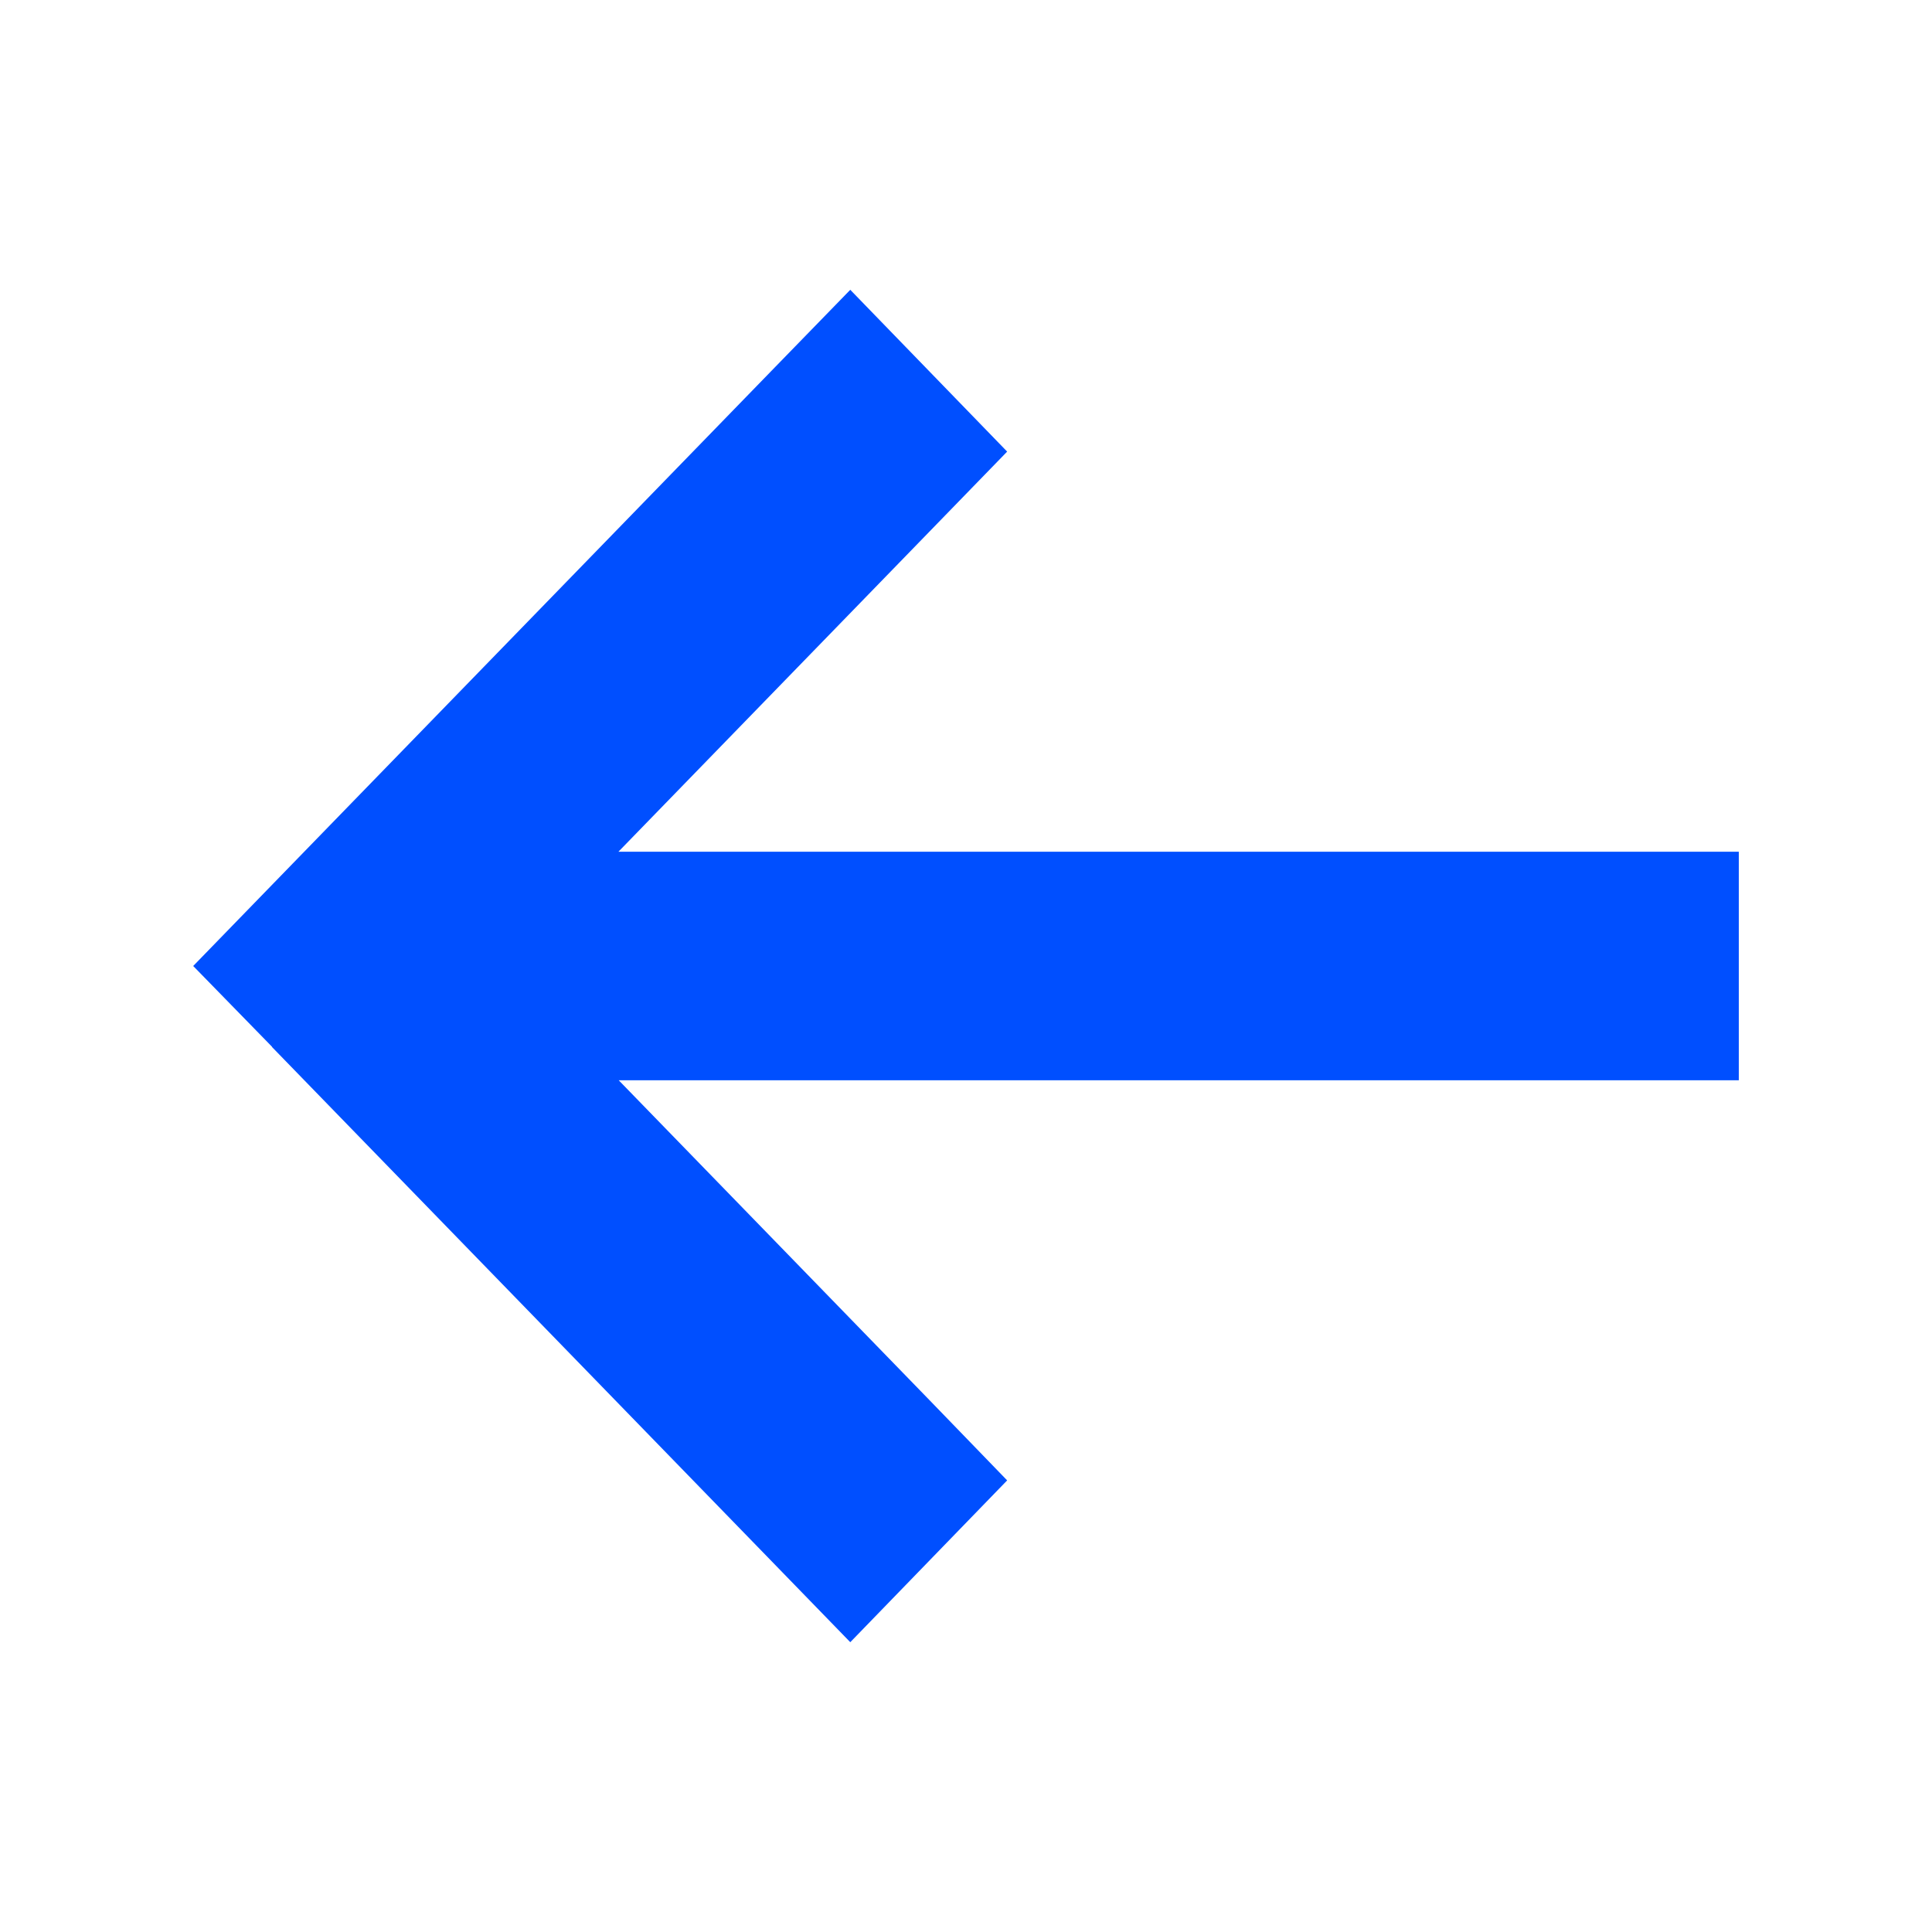
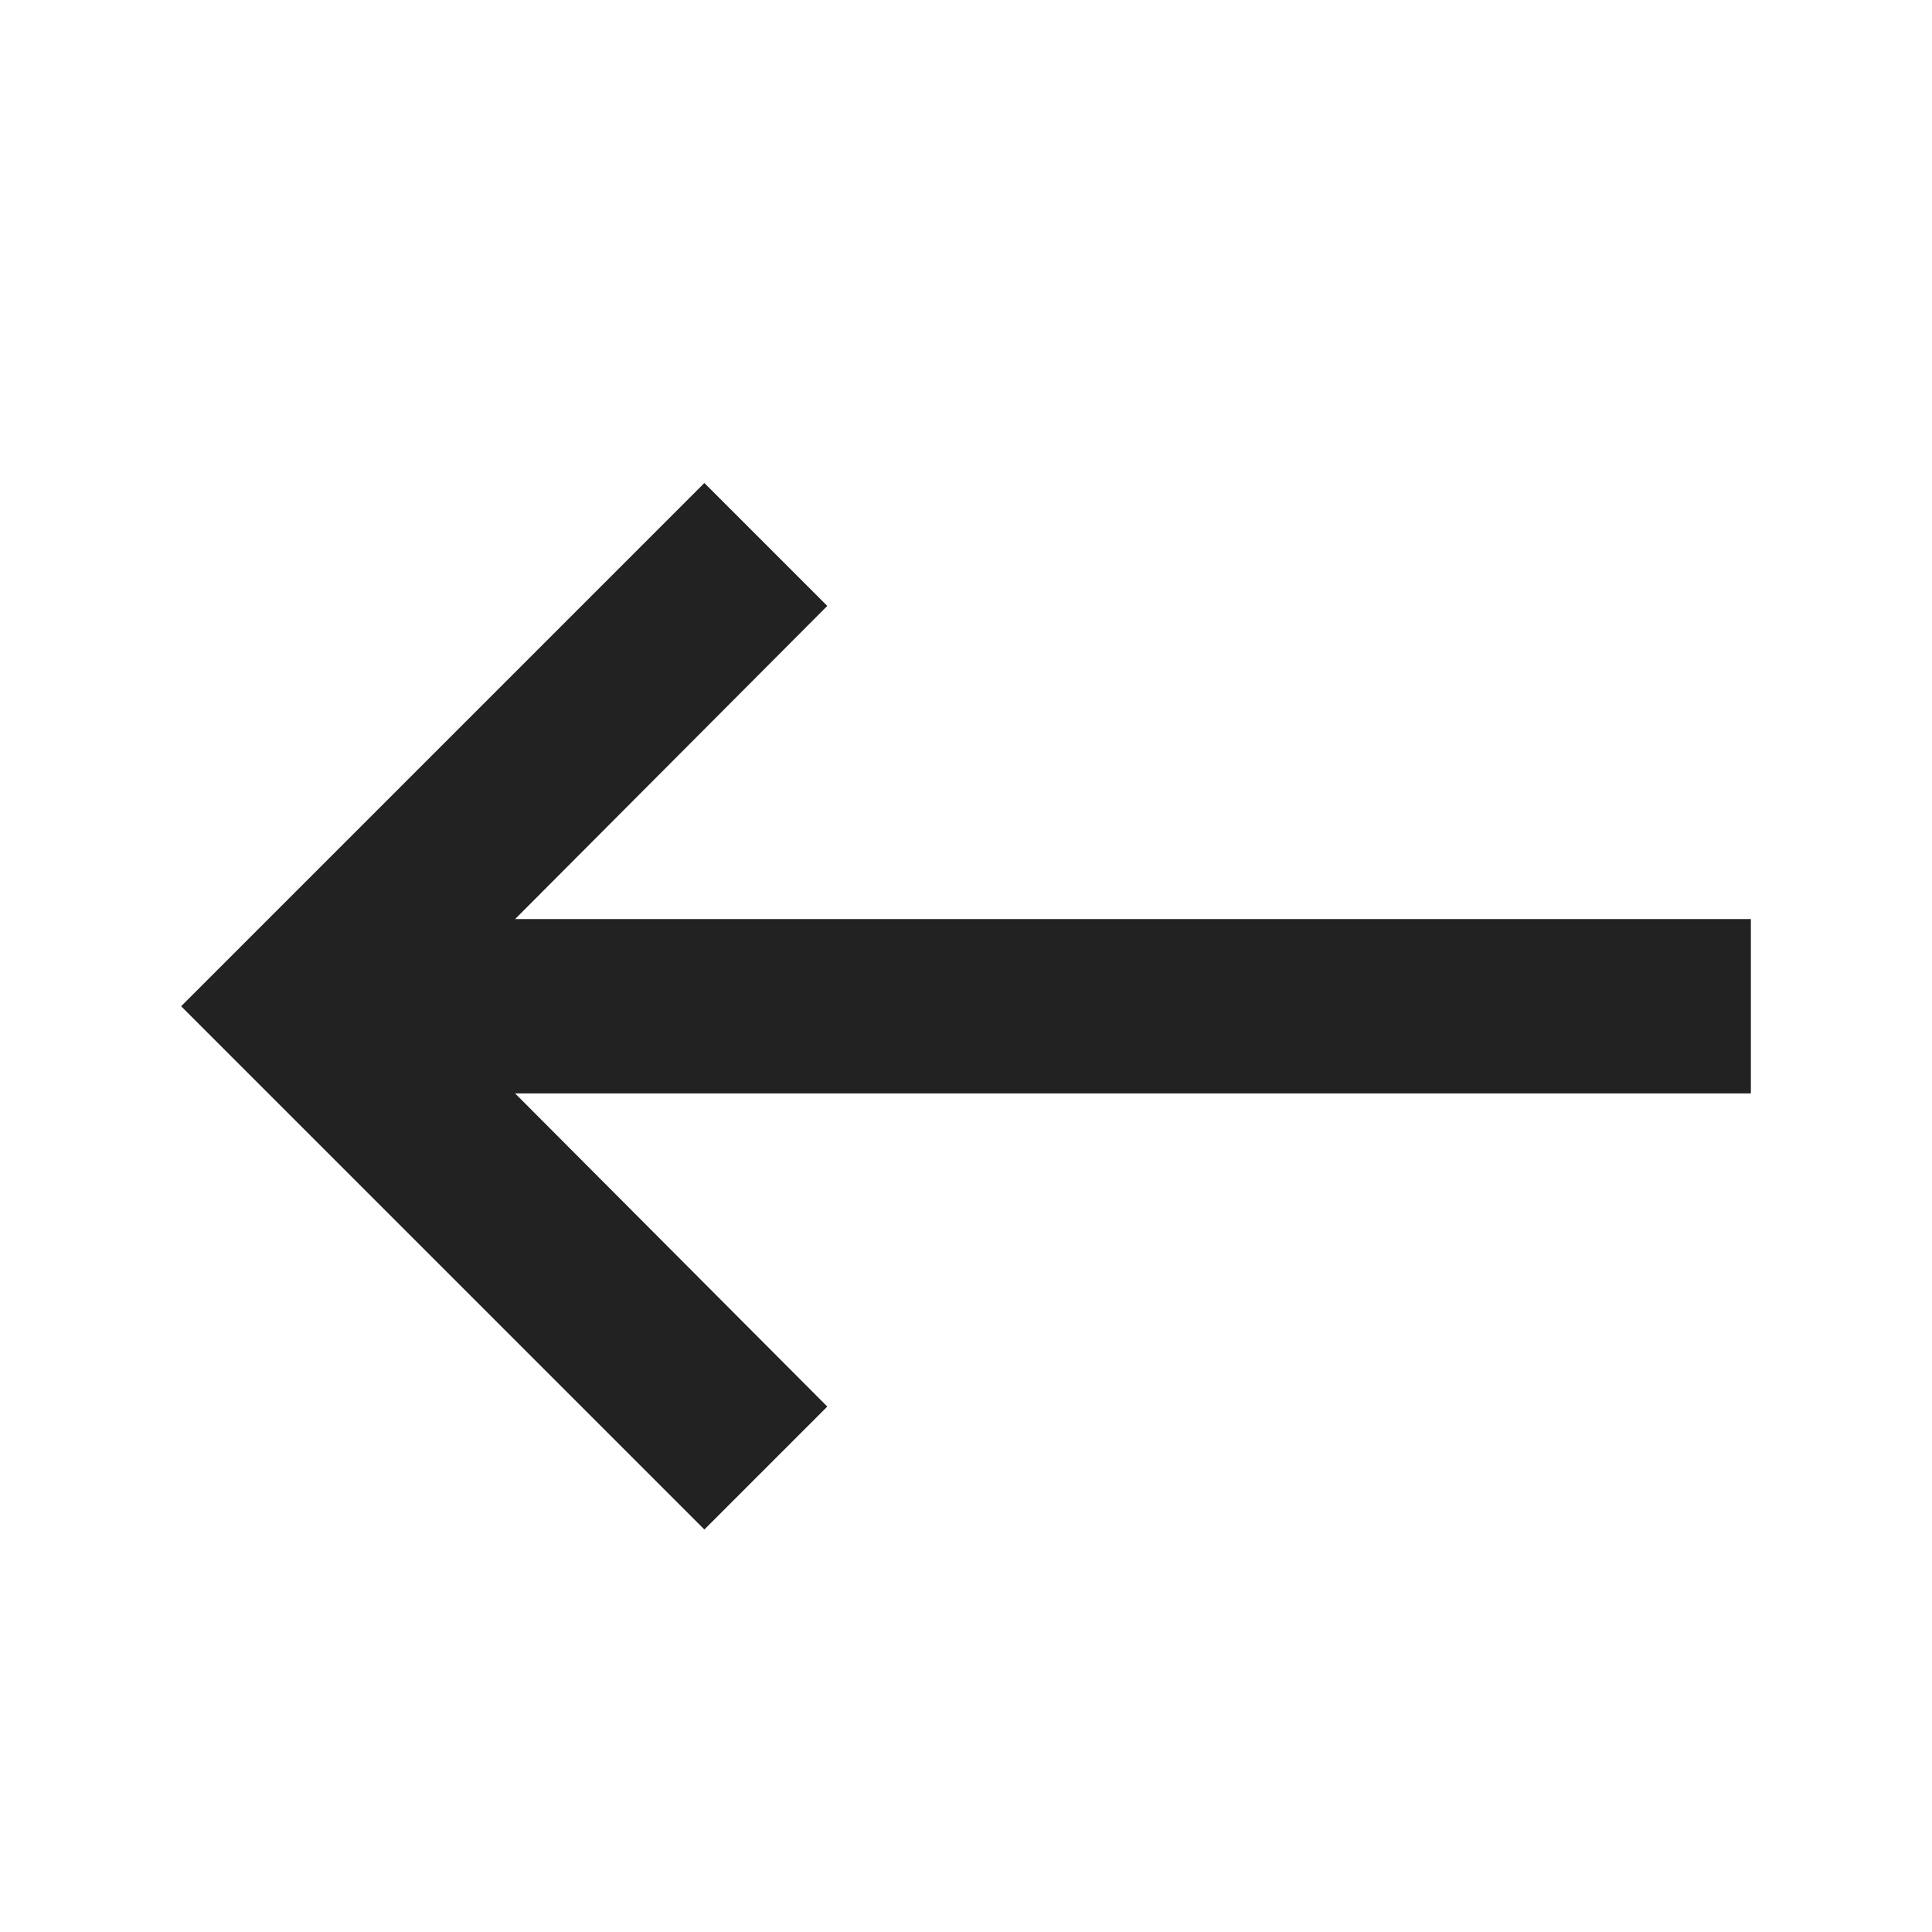
- <svg xmlns="http://www.w3.org/2000/svg" width="20" height="20" viewBox="0 0 20 20" fill="none">
-   <g>
-     <path d="M2.816 10.836L2 10L2.812 9.164L7.986 3.839L8.802 3L10.426 4.675L9.614 5.511L6.402 8.817H16.85H18V11.183H16.85H6.405L9.617 14.489L10.426 15.325L8.802 17L7.99 16.164L2.816 10.839V10.836Z" fill="#004FFF" />
+ <svg xmlns="http://www.w3.org/2000/svg" width="24" height="24" viewBox="0 0 24 24" fill="none">
+   <g id="arrow-left">
+     <path id="Vector" d="M21.75 11.417H6.399L10.277 7.527L8.75 6L2.25 12.5L8.75 19L10.277 17.473L6.399 13.583H21.75V11.417Z" fill="#222222" />
  </g>
</svg>
